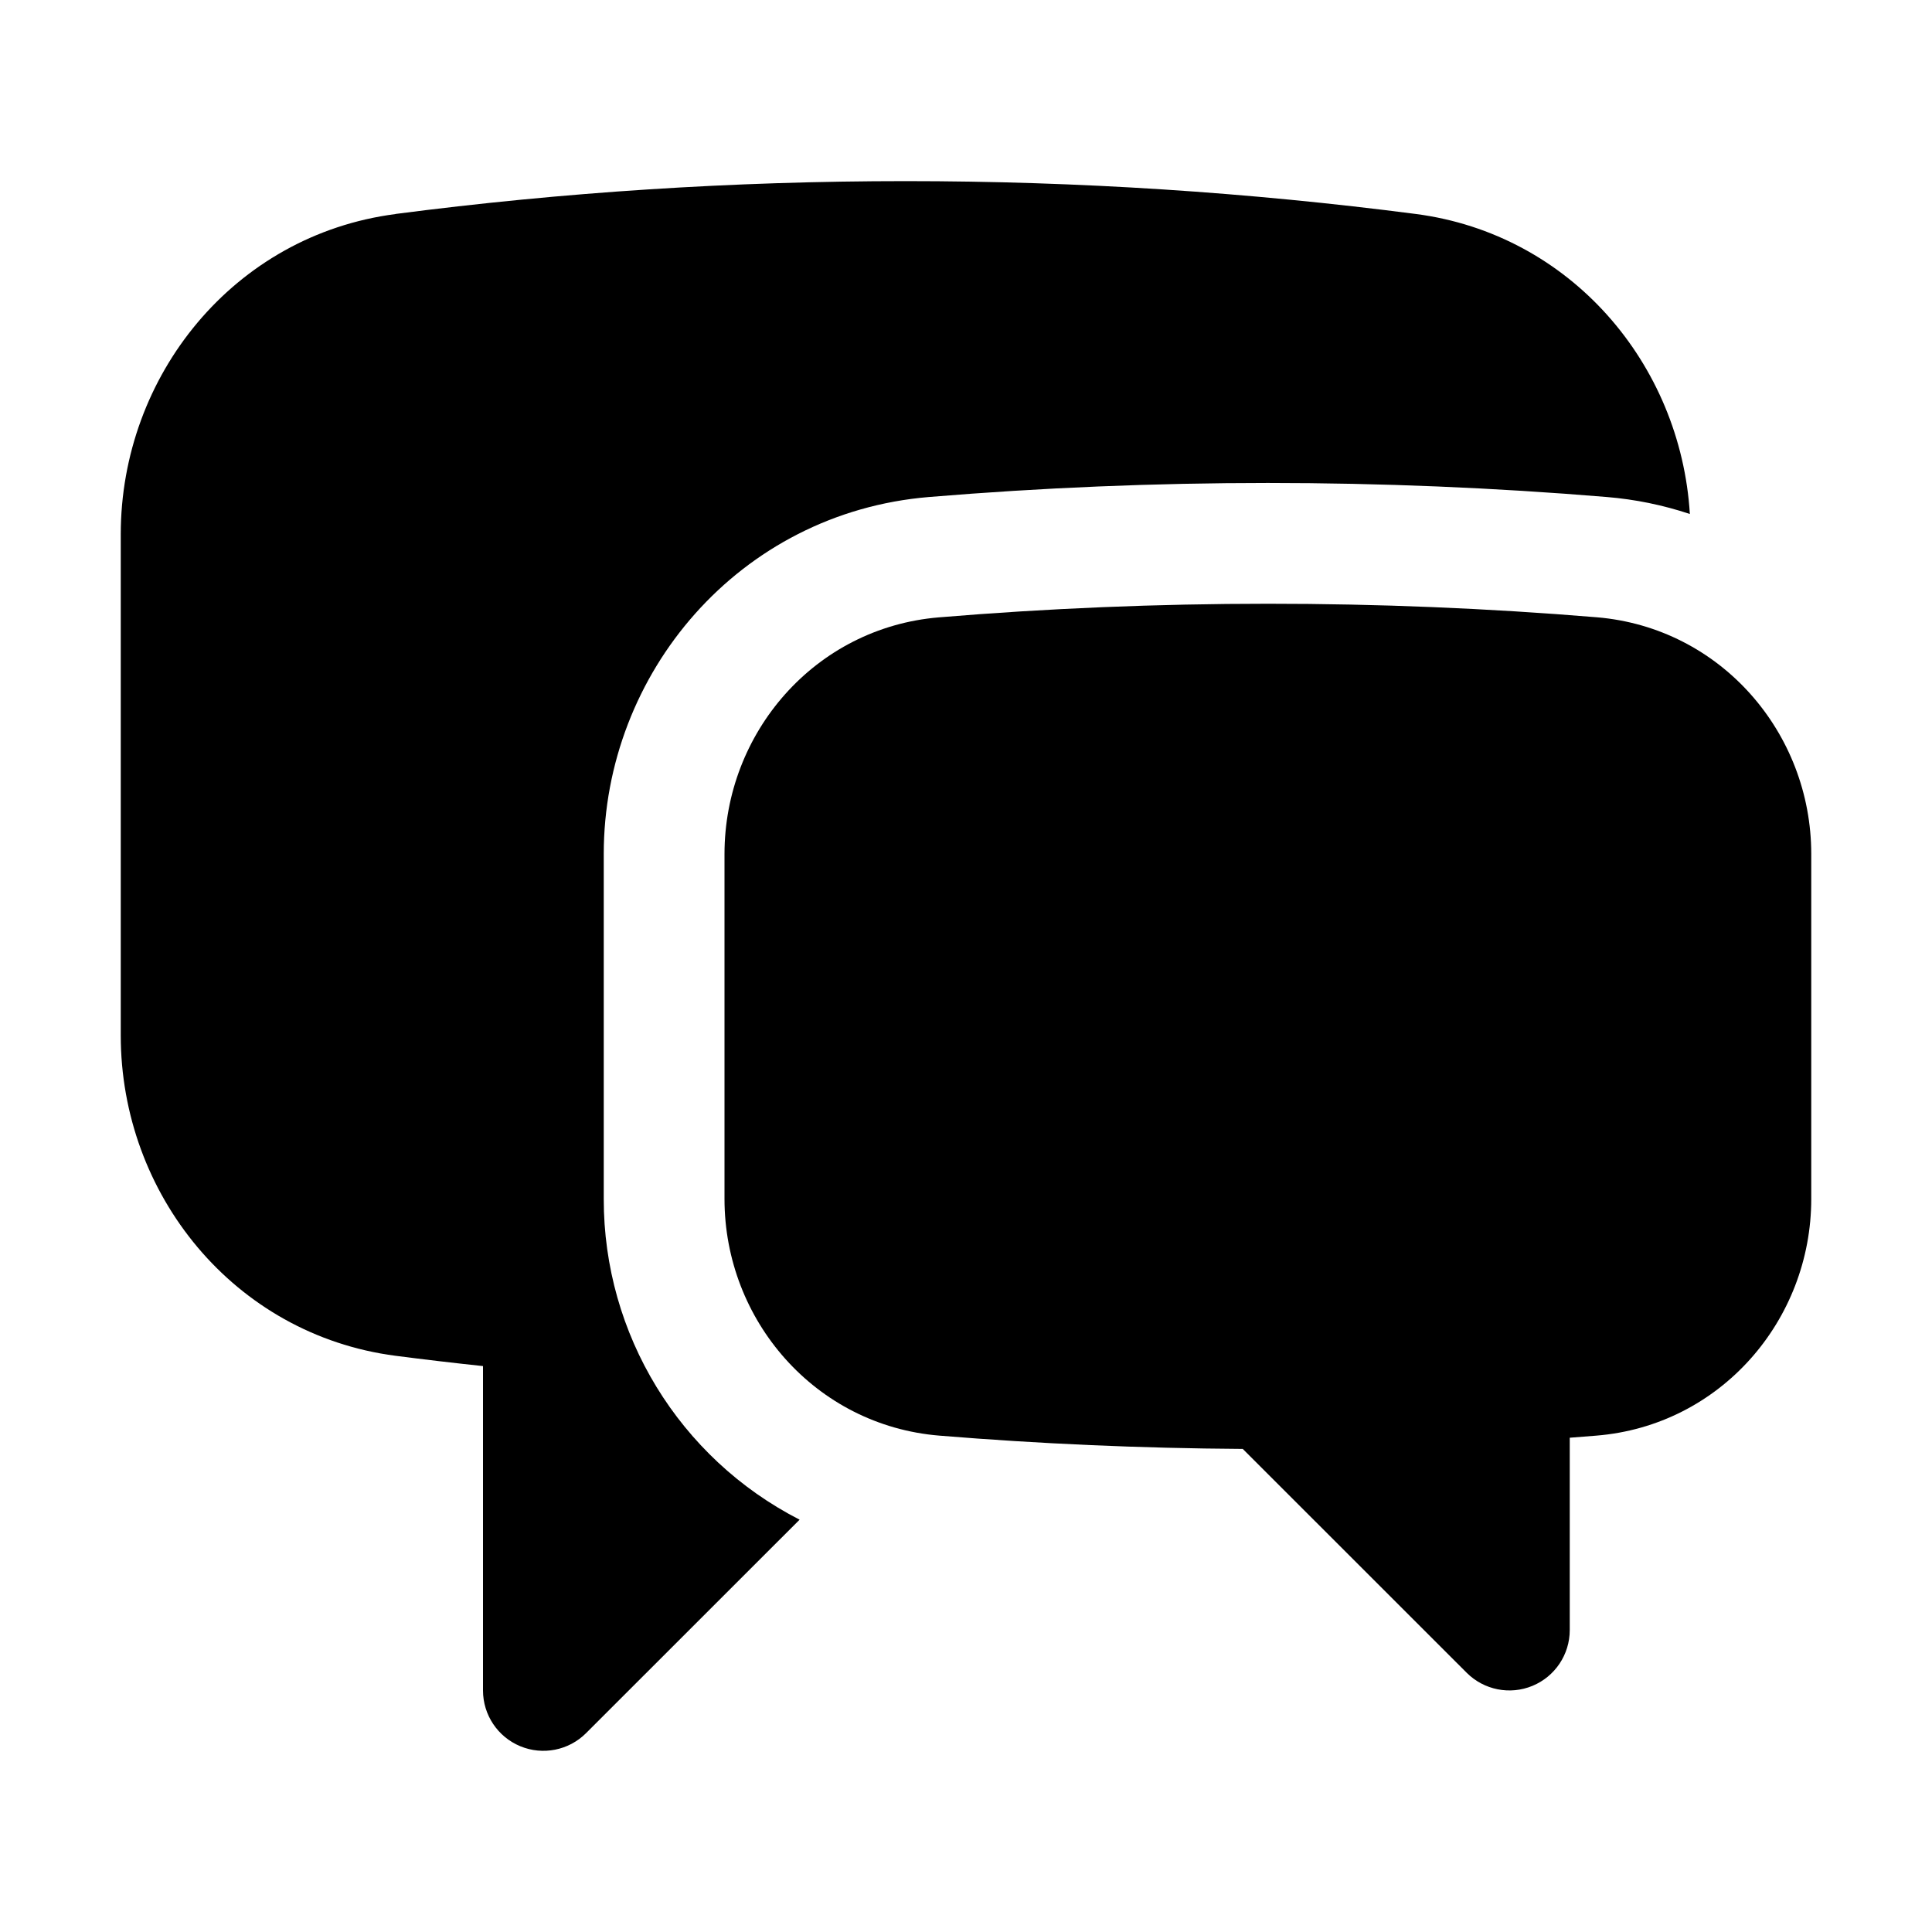
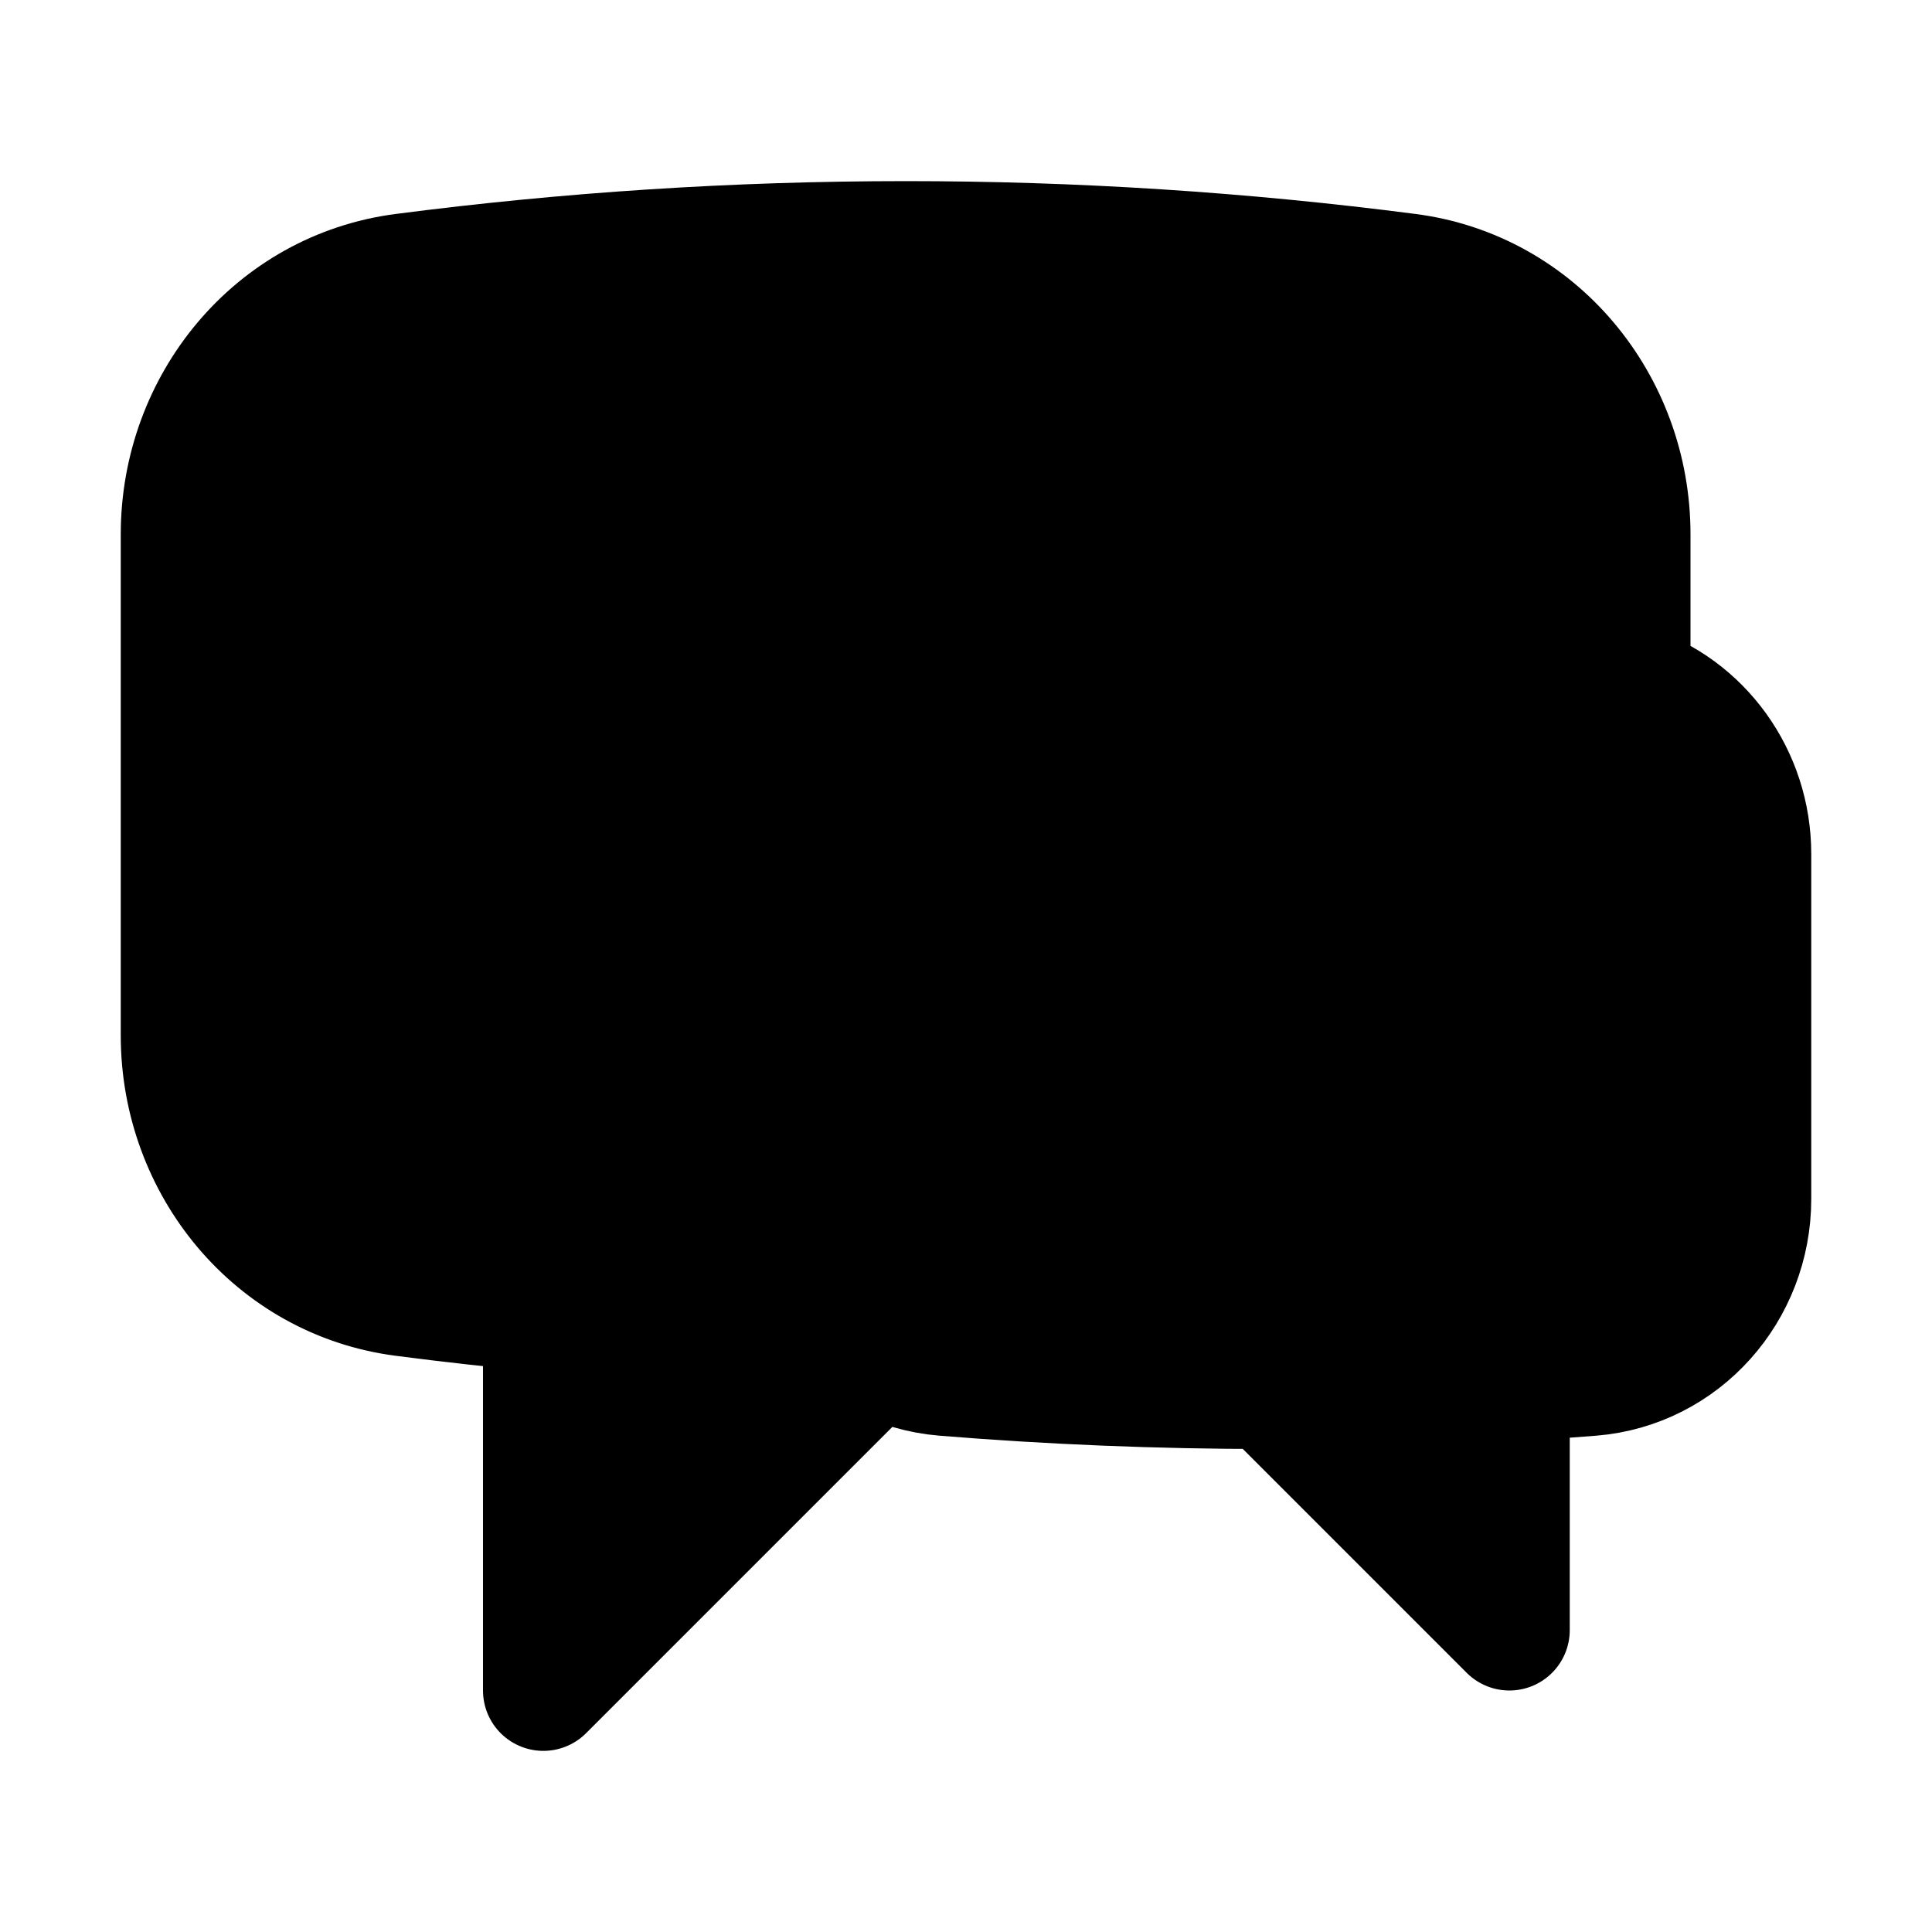
- <svg xmlns="http://www.w3.org/2000/svg" viewBox="0 0 24 24" fill="currentColor">
-   <path fillRule="evenodd" clipRule="evenodd" d="M4.913 2.658c2.075-.27 4.19-.408 6.337-.408 2.147 0 4.262.139 6.337.408 1.922.25 3.291 1.861 3.405 3.727a4.403 4.403 0 00-1.032-.211 50.89 50.89 0 00-8.42 0c-2.358.196-4.04 2.19-4.04 4.434v4.286a4.47 4.47 0 002.433 3.984L7.28 21.53A.75.75 0 016 21v-4.03a48.527 48.527 0 01-1.087-.128C2.905 16.58 1.5 14.833 1.5 12.862V6.638c0-1.97 1.405-3.718 3.413-3.979z" />
-   <path fillRule="evenodd" clipRule="evenodd" d="M15.75 7.5c-1.376 0-2.739.057-4.086.169C10.124 7.797 9 9.103 9 10.609v4.285c0 1.507 1.128 2.814 2.67 2.94 1.243.102 2.5.157 3.768.165l2.782 2.781a.75.75 0 001.28-.53v-2.39l.33-.026c1.542-.125 2.67-1.433 2.67-2.94v-4.286c0-1.505-1.125-2.811-2.664-2.94A49.392 49.392 0 0015.75 7.5z" />
+ <svg xmlns="http://www.w3.org/2000/svg" fill="currentColor" viewBox="0 0 24 24" stroke-width="1.5" stroke="currentColor" className="w-6 h-6 hover:stork-gray-400">
+   <path stroke-linecap="round" stroke-linejoin="round" d="M20.25 8.511c.884.284 1.5 1.128 1.5 2.097v4.286c0 1.136-.847 2.1-1.98 2.193-.34.027-.68.052-1.02.072v3.091l-3-3c-1.354 0-2.694-.055-4.02-.163a2.115 2.115 0 01-.825-.242m9.345-8.334a2.126 2.126 0 00-.476-.095 48.64 48.64 0 00-8.048 0c-1.131.094-1.976 1.057-1.976 2.192v4.286c0 .837.46 1.58 1.155 1.951m9.345-8.334V6.637c0-1.621-1.152-3.026-2.76-3.235A48.455 48.455 0 0011.25 3c-2.115 0-4.198.137-6.24.402-1.608.209-2.76 1.614-2.76 3.235v6.226c0 1.621 1.152 3.026 2.76 3.235.577.075 1.157.14 1.74.194V21l4.155-4.155" />
</svg>
